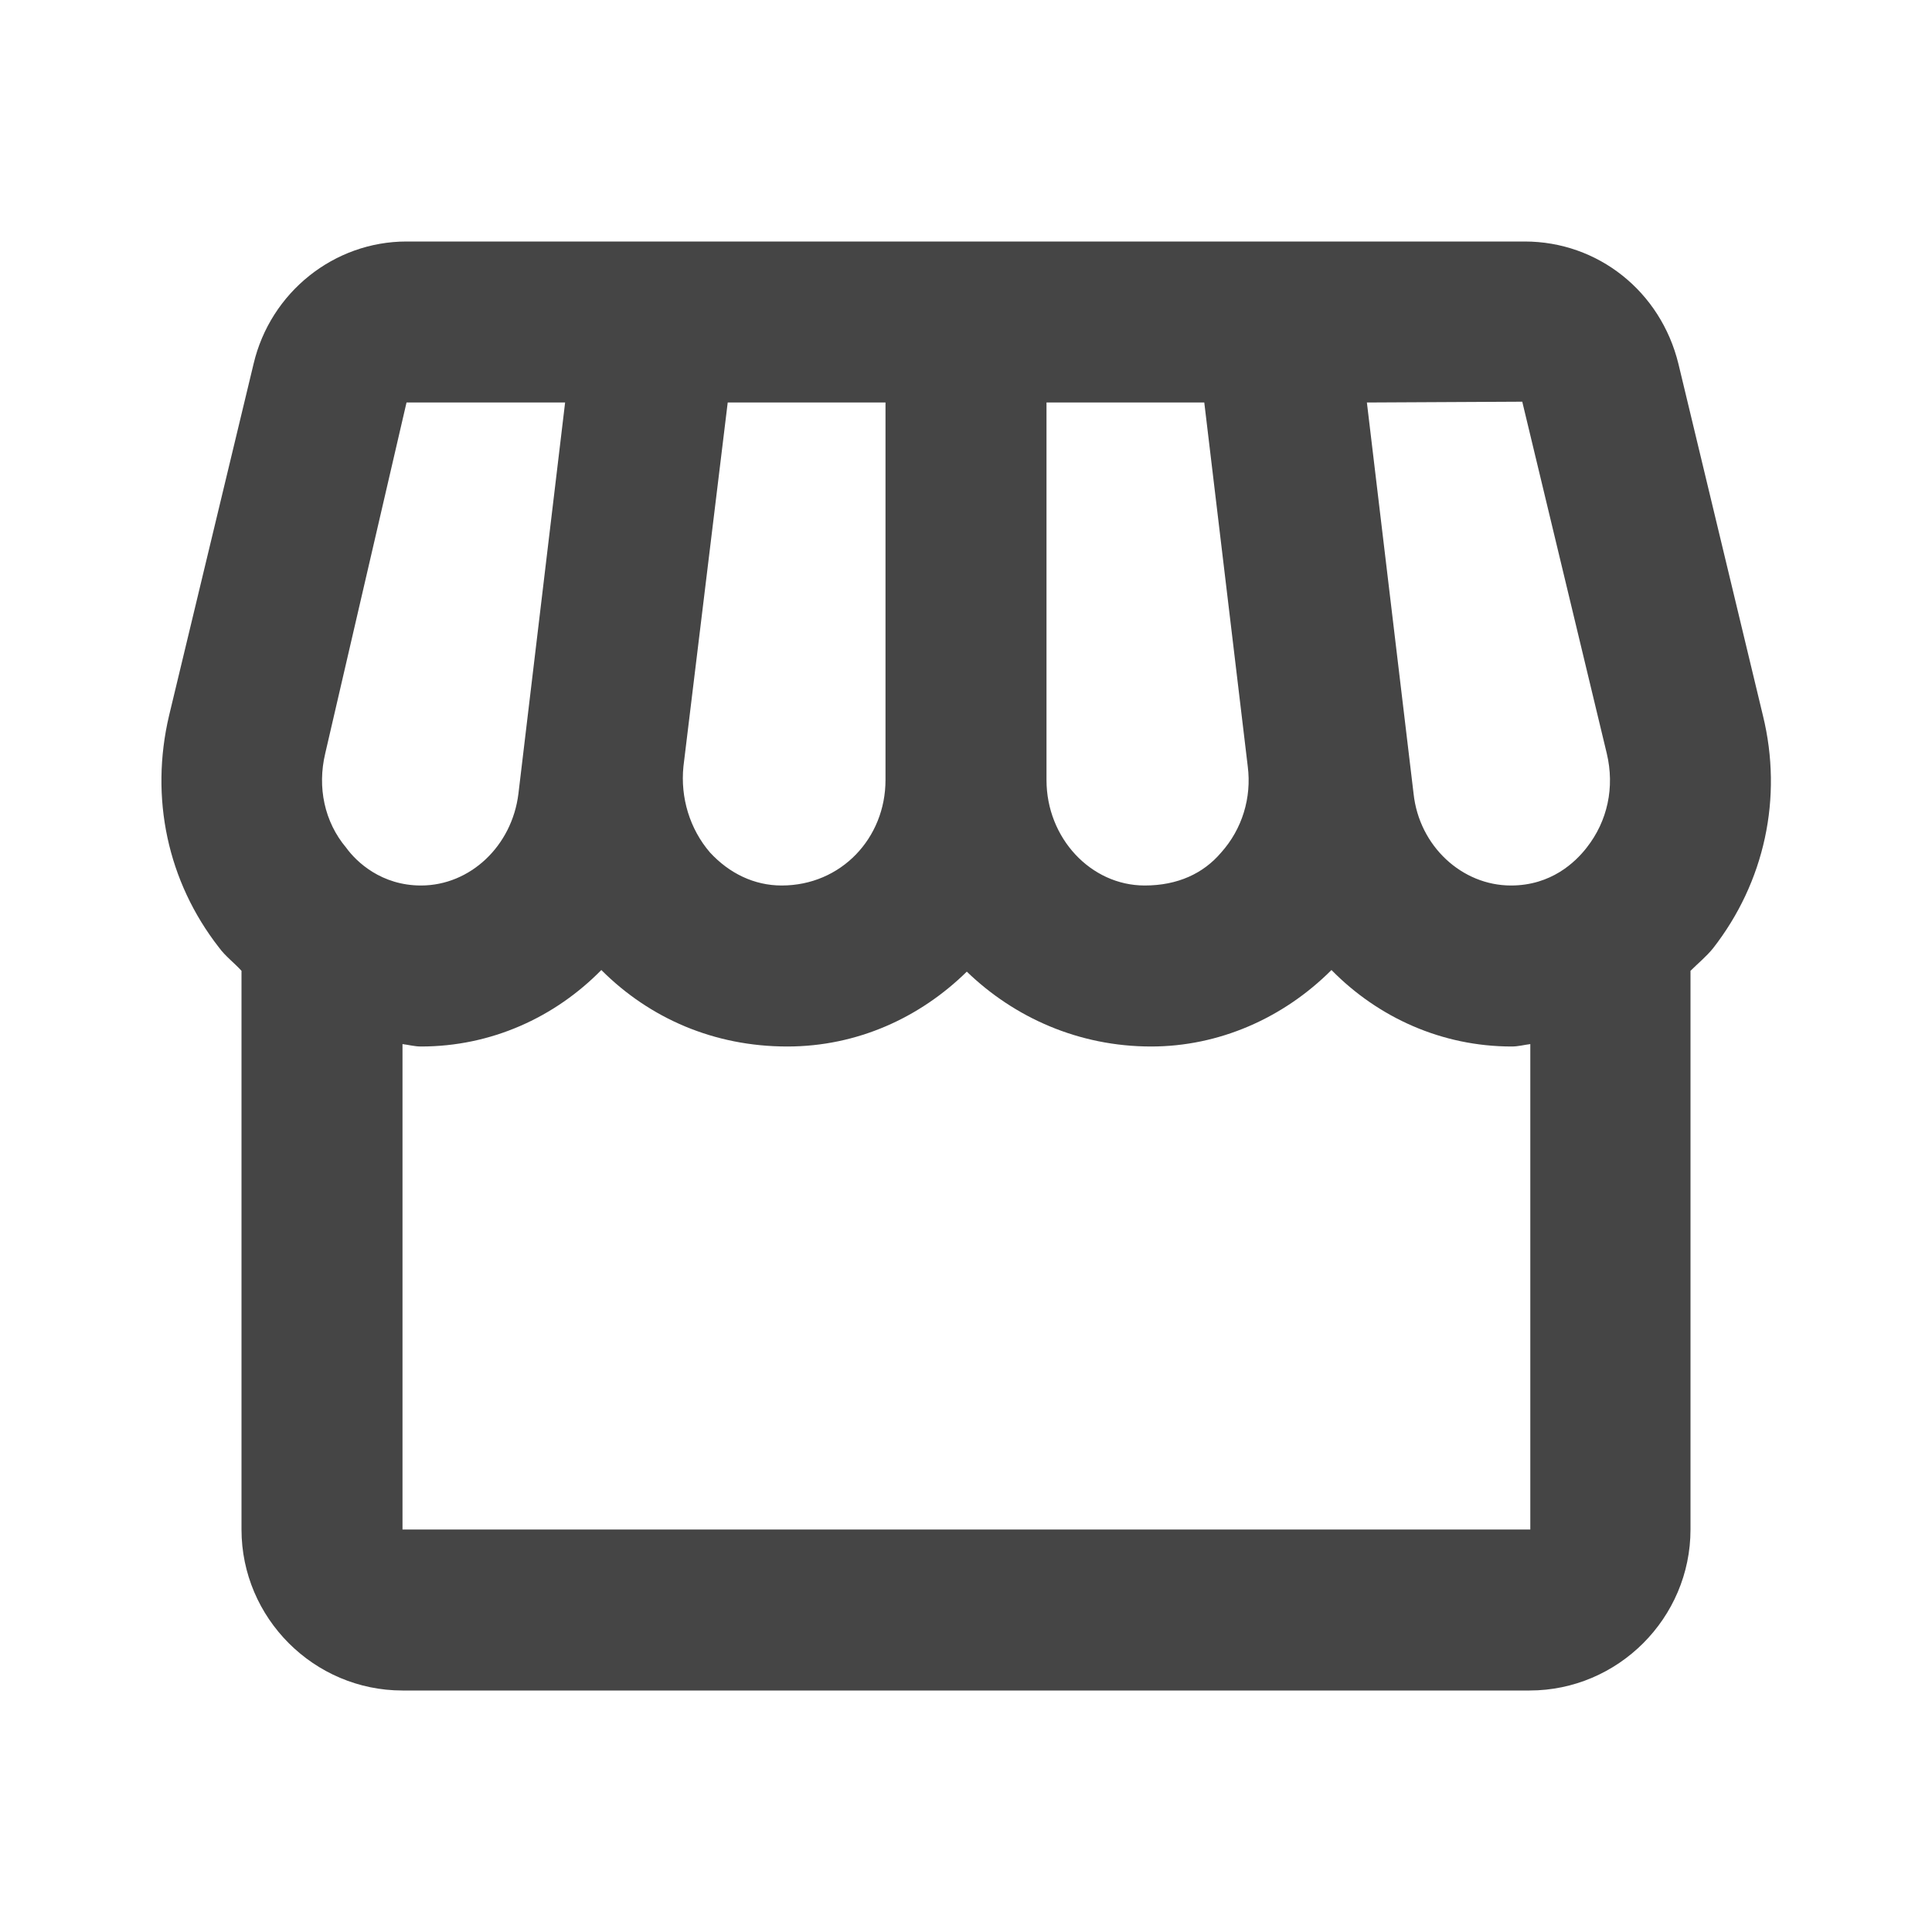
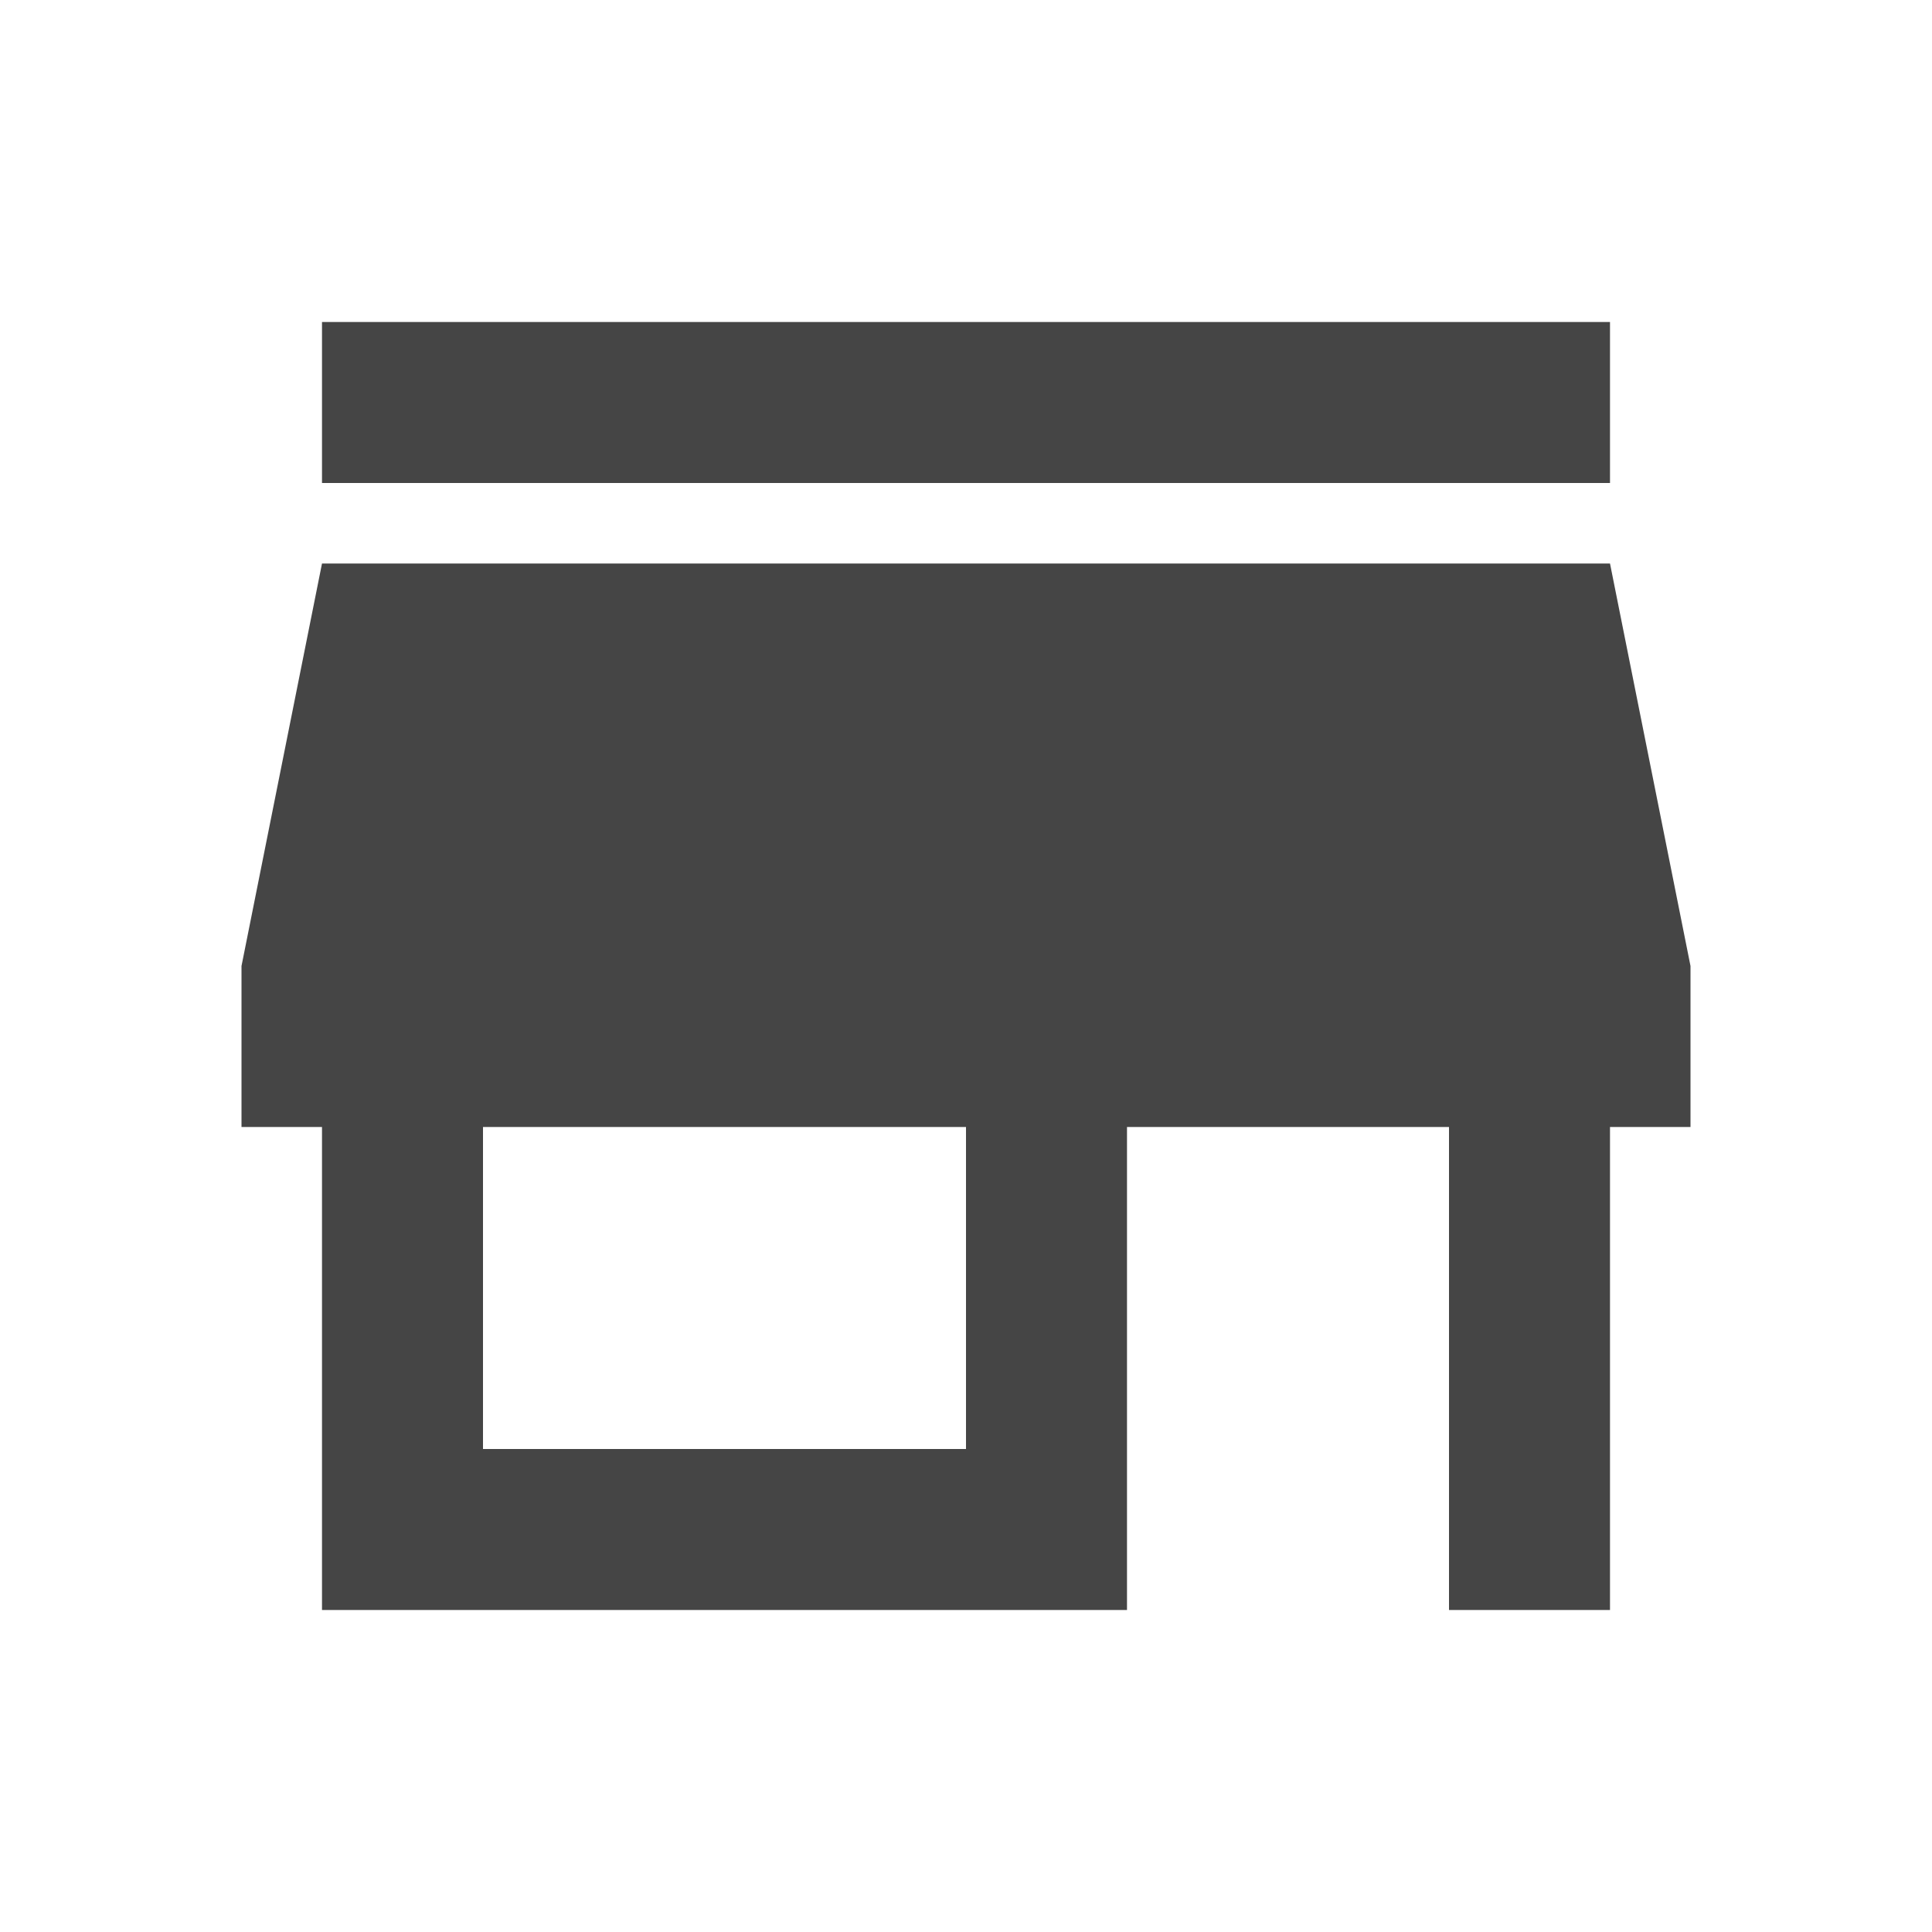
- <svg xmlns="http://www.w3.org/2000/svg" enable-background="new 0 0 24 24" height="24px" viewBox="0 0 24 24" width="24px" fill="#454545" class="store-svg">
-   <g>
-     <rect fill="none" height="24" width="24" />
-   </g>
-   <g>
-     <g />
-     <g>
-       <path d="M21.9,8.89l-1.05-4.37c-0.22-0.9-1-1.52-1.91-1.52H5.05C4.15,3,3.36,3.63,3.15,4.52L2.1,8.89 c-0.24,1.02-0.02,2.06,0.62,2.88C2.8,11.88,2.91,11.96,3,12.06V19c0,1.1,0.9,2,2,2h14c1.1,0,2-0.9,2-2v-6.94 c0.09-0.09,0.2-0.18,0.28-0.28C21.92,10.96,22.15,9.91,21.9,8.89z M18.91,4.99l1.05,4.37c0.1,0.42,0.01,0.84-0.25,1.17 C19.57,10.71,19.27,11,18.77,11c-0.61,0-1.14-0.49-1.21-1.14L16.98,5L18.91,4.99z M13,5h1.96l0.54,4.52 c0.05,0.39-0.07,0.78-0.33,1.07C14.95,10.85,14.63,11,14.22,11C13.55,11,13,10.41,13,9.69V5z M8.49,9.52L9.04,5H11v4.69 C11,10.41,10.45,11,9.71,11c-0.34,0-0.65-0.15-0.89-0.41C8.57,10.3,8.45,9.91,8.49,9.52z M4.04,9.36L5.05,5h1.97L6.44,9.86 C6.36,10.51,5.84,11,5.23,11c-0.49,0-0.8-0.29-0.93-0.47C4.03,10.21,3.94,9.78,4.04,9.36z M5,19v-6.03C5.08,12.98,5.15,13,5.23,13 c0.87,0,1.66-0.36,2.24-0.95c0.6,0.6,1.4,0.95,2.31,0.95c0.87,0,1.65-0.36,2.23-0.93c0.59,0.57,1.39,0.93,2.29,0.93 c0.84,0,1.64-0.35,2.24-0.95c0.58,0.59,1.37,0.95,2.24,0.95c0.08,0,0.15-0.02,0.23-0.03V19H5z" />
-     </g>
-   </g>
+ <svg xmlns="http://www.w3.org/2000/svg" height="48px" viewBox="0 0 24 24" width="48px" fill="#454545">
+   <path d="M0 0h24v24H0z" fill="none" />
+   <path d="M20 4H4v2h16V4zm1 10v-2l-1-5H4l-1 5v2h1v6h10v-6h4v6h2v-6h1zm-9 4H6v-4h6v4z" />
</svg>
